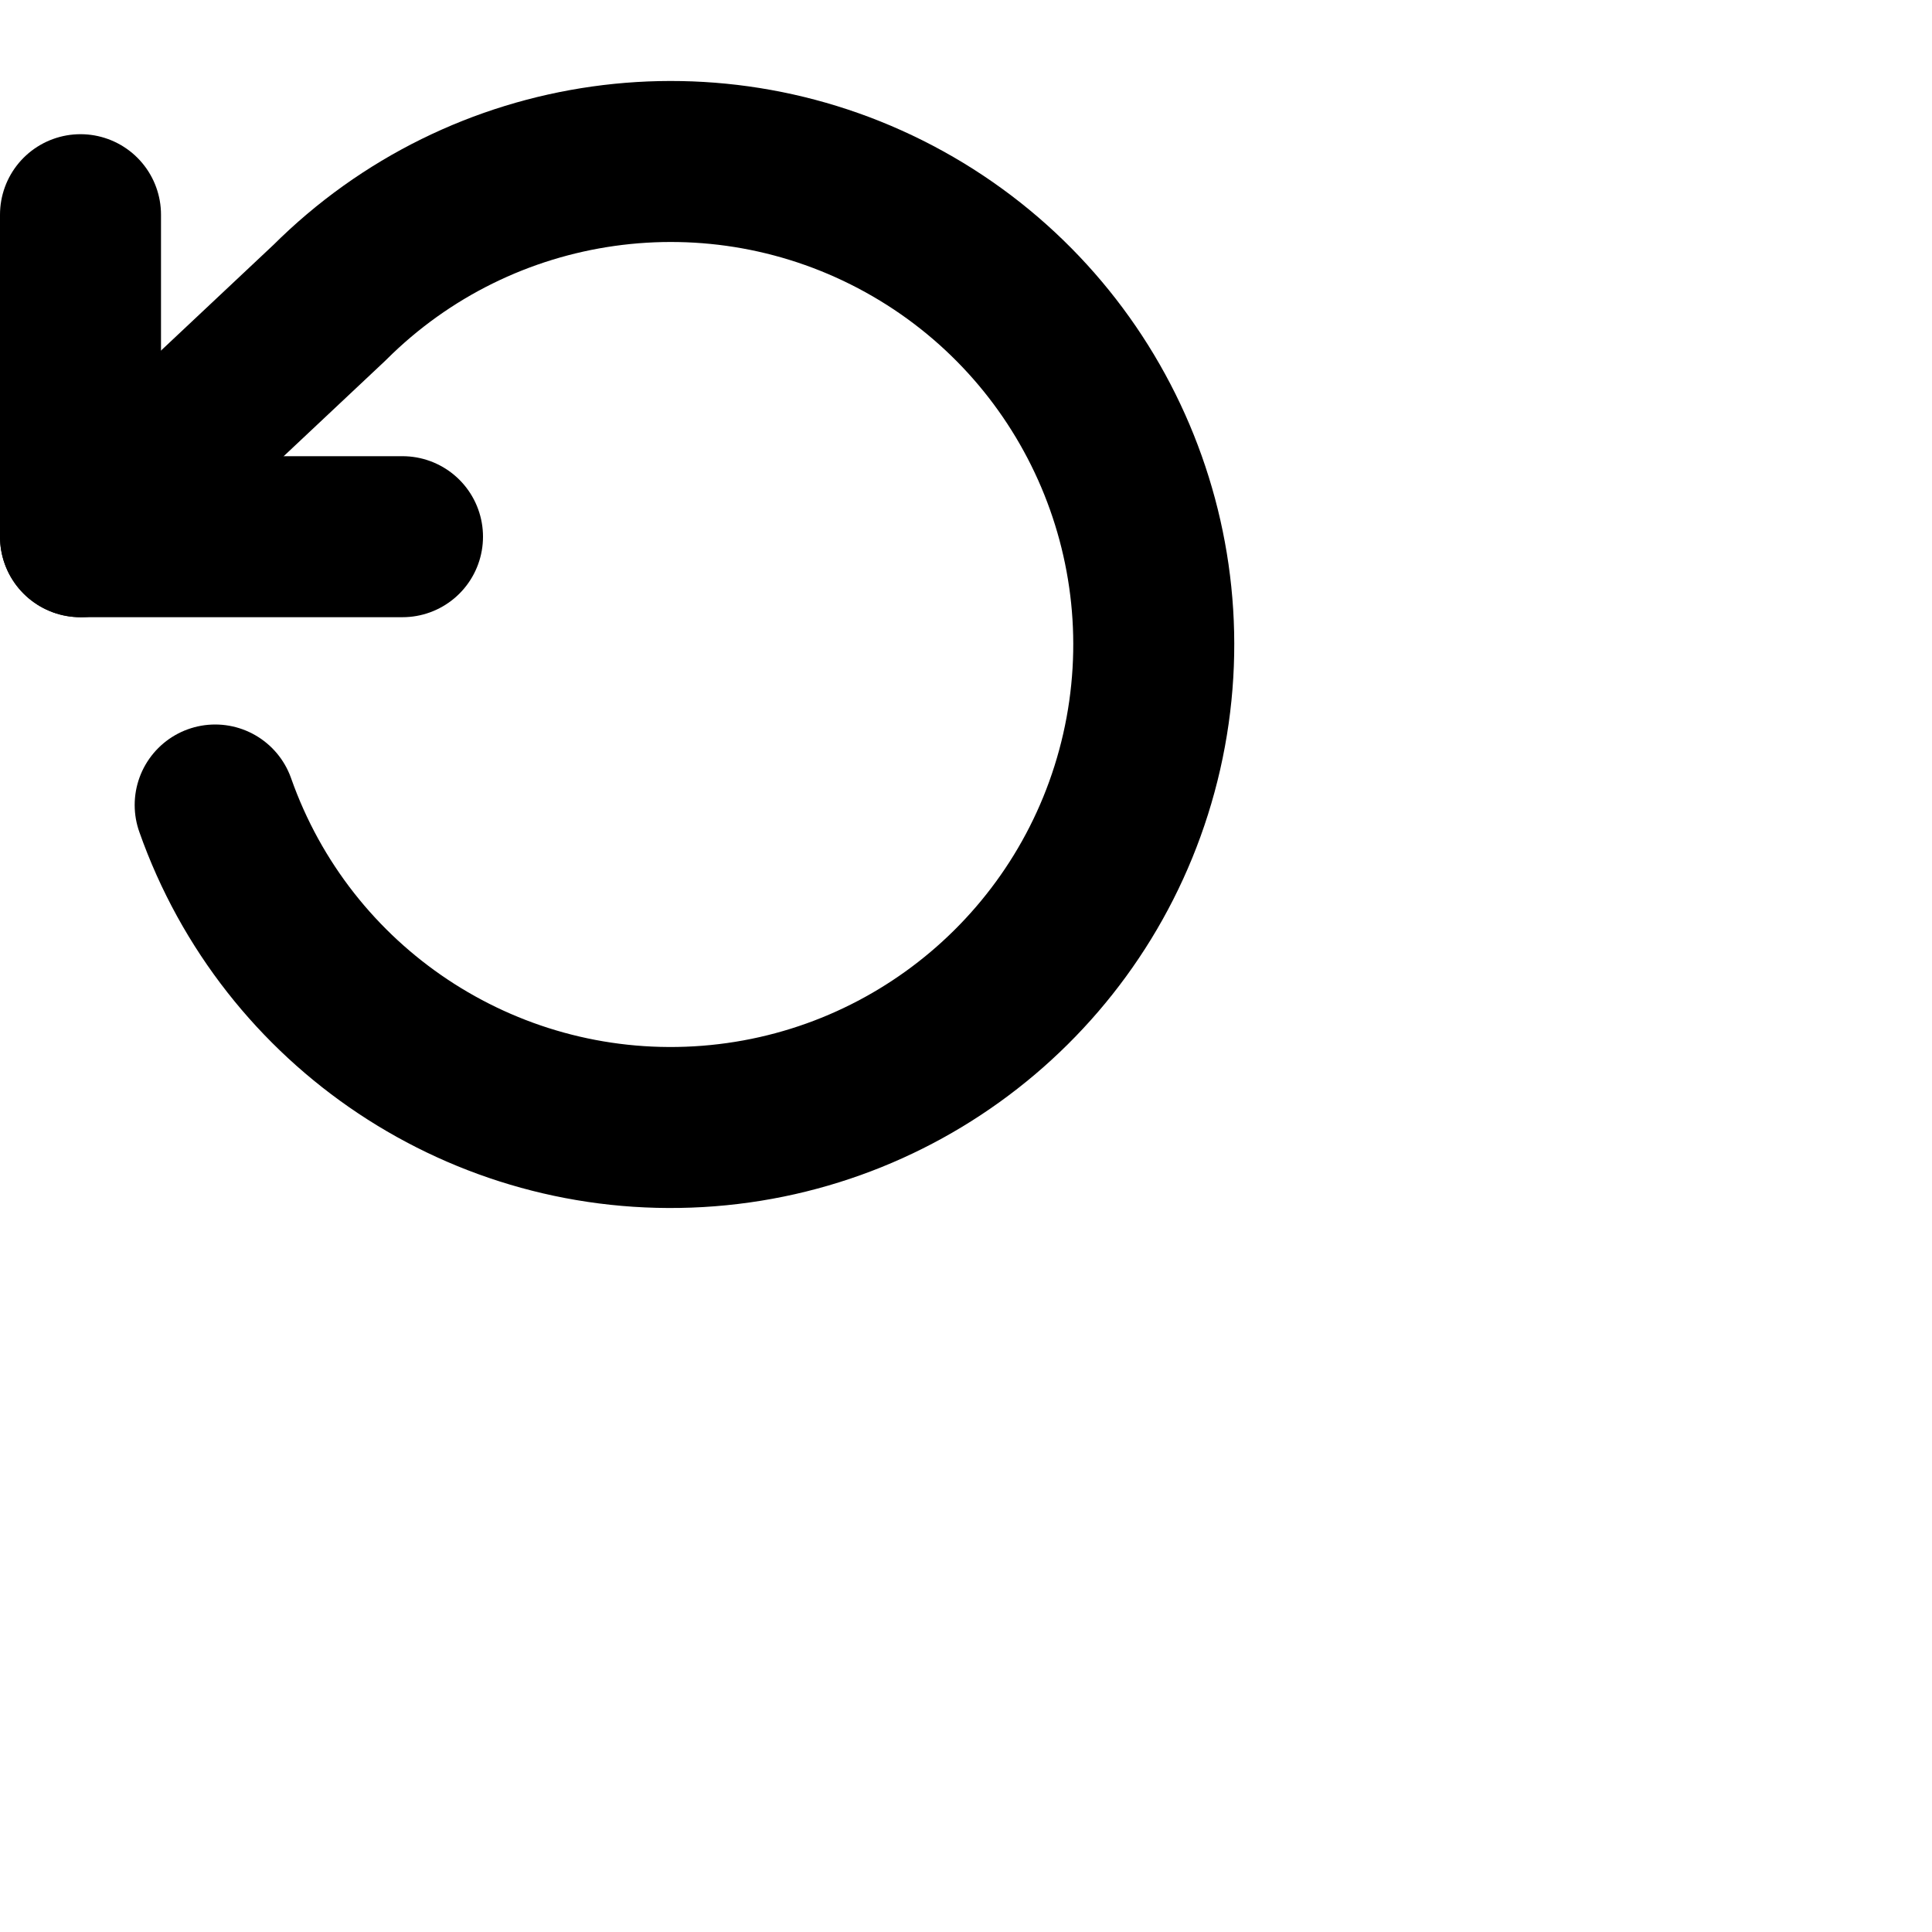
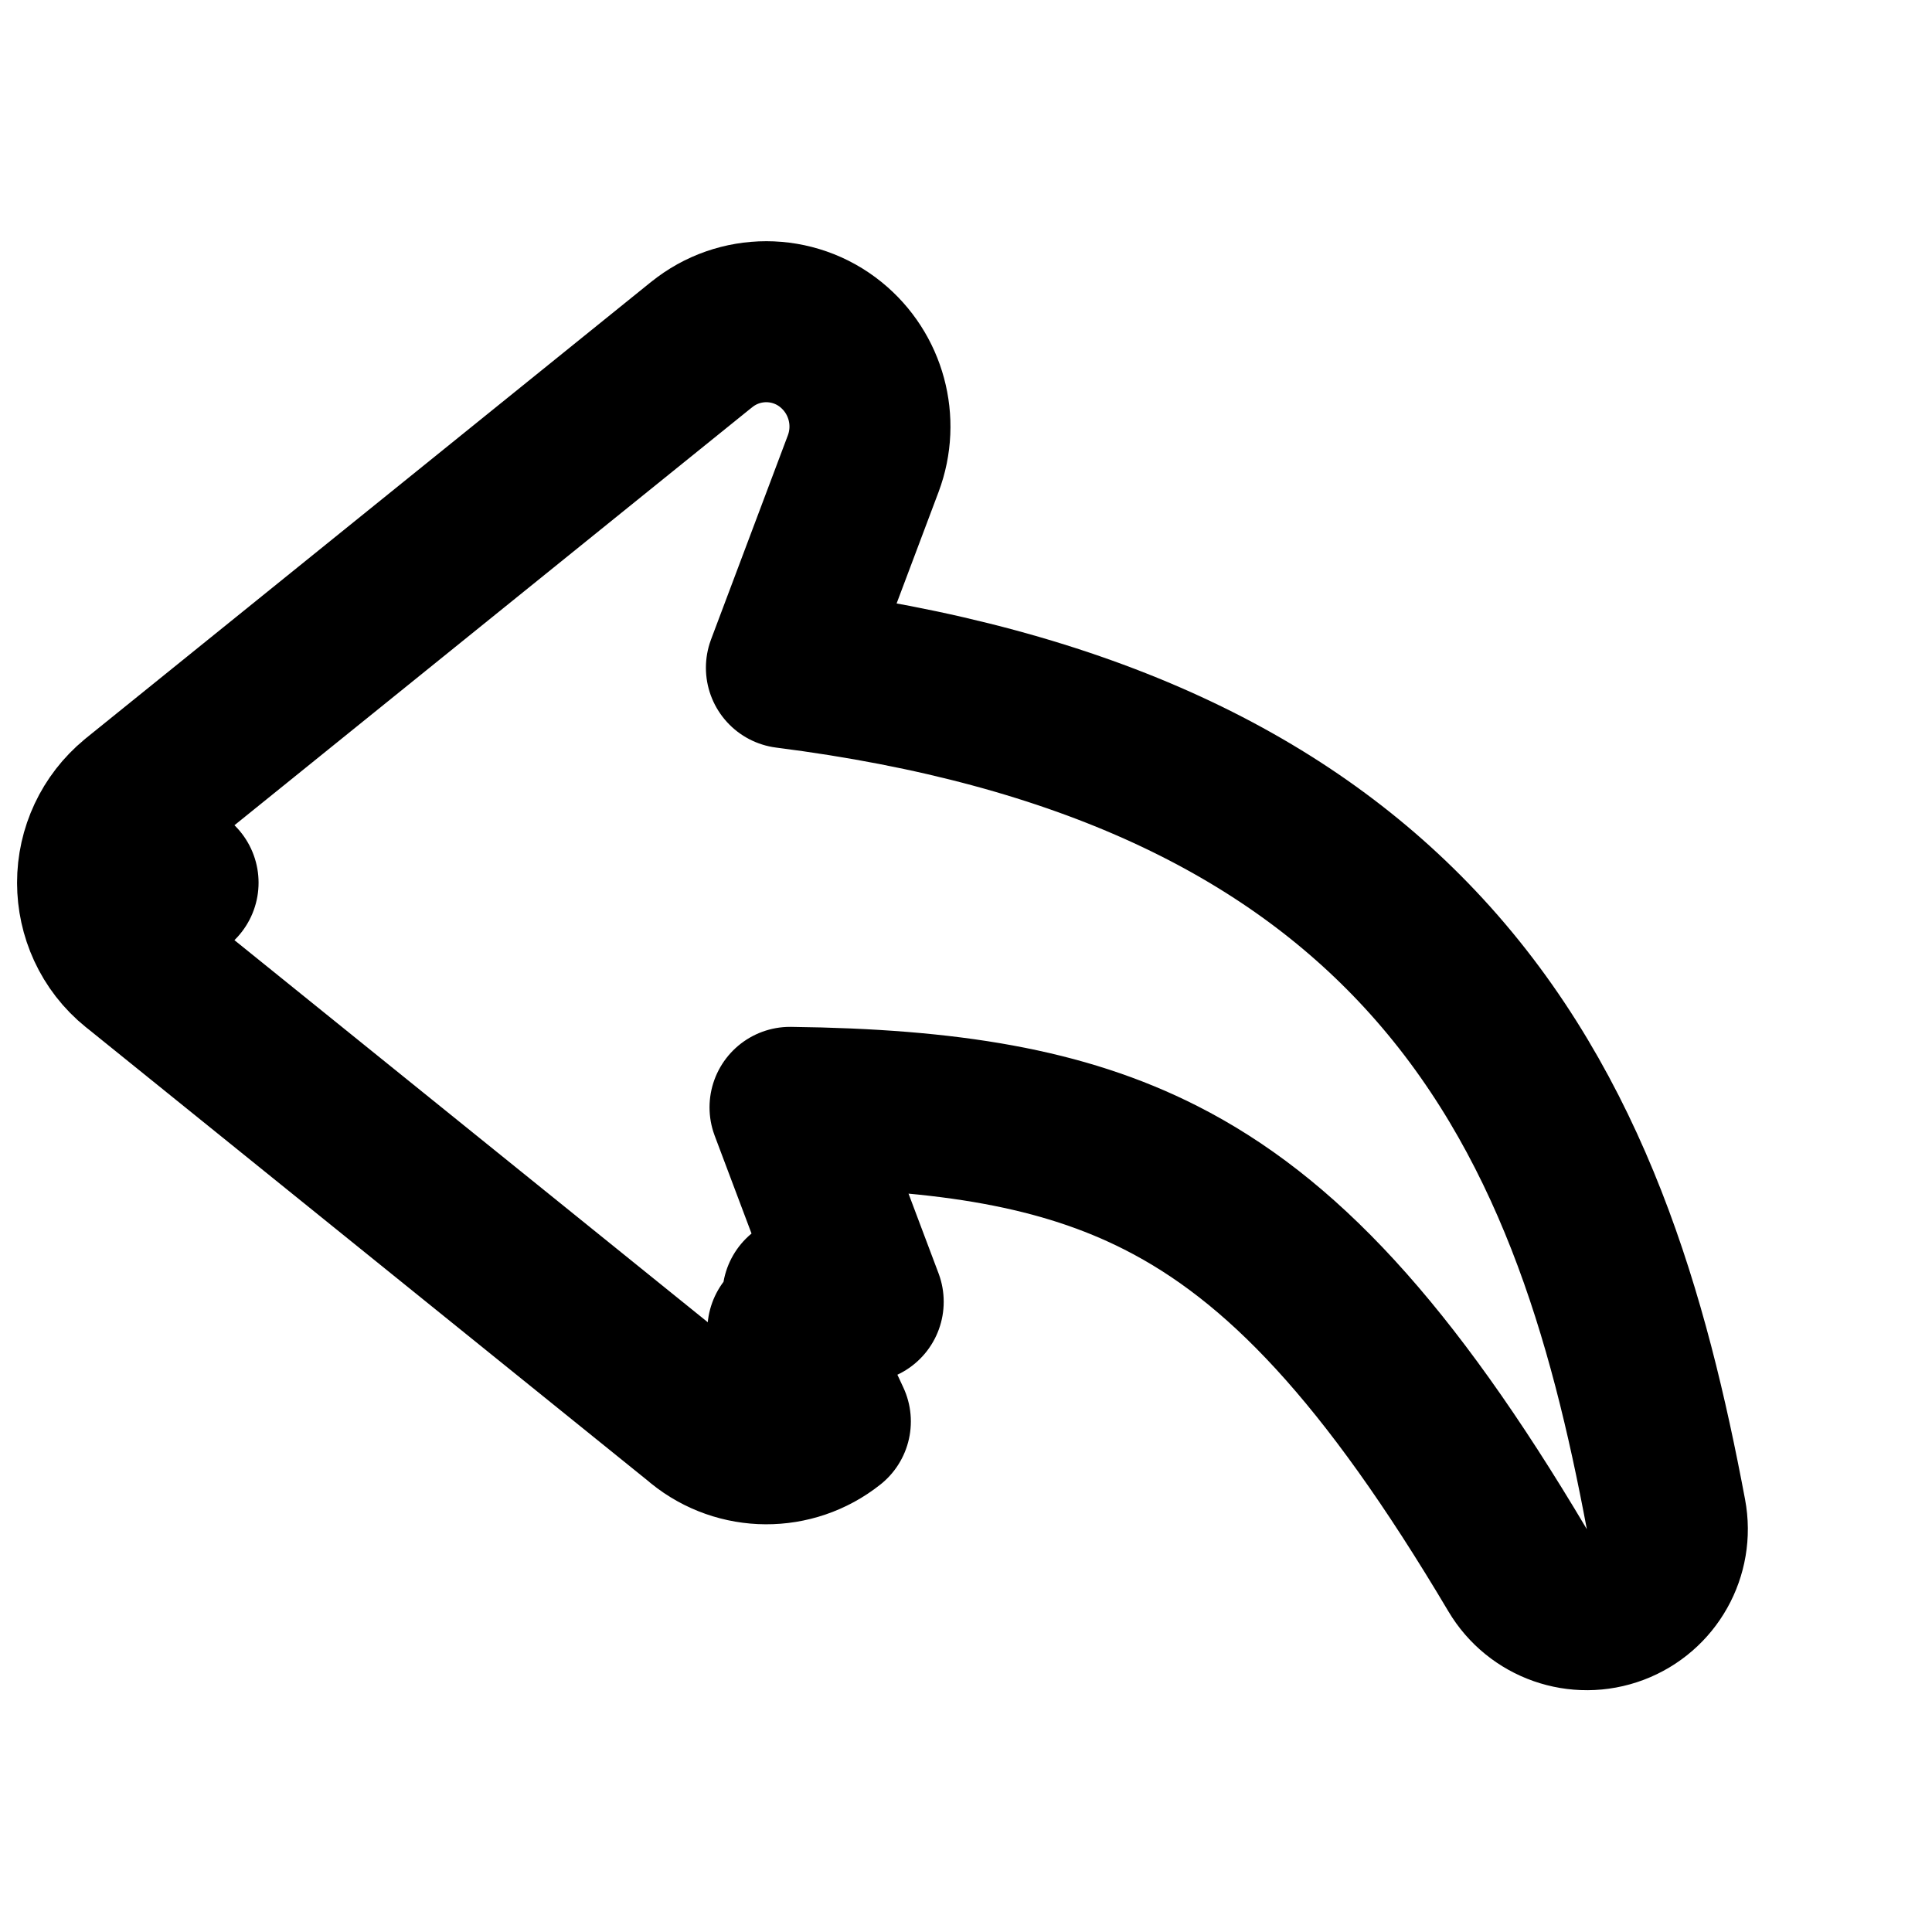
<svg xmlns="http://www.w3.org/2000/svg" id="tuiIconUndo" fill="none" viewBox="0 0 24 24">
-   <path stroke="currentColor" stroke-linecap="round" stroke-linejoin="round" stroke-width="2" d="M1 2.667v4h4" />
-   <path stroke="currentColor" stroke-linecap="round" stroke-linejoin="round" stroke-width="2" d="M2.673 10a6 6 0 101.42-6.24L1 6.667" />
+   <path stroke="currentColor" stroke-linecap="round" stroke-linejoin="round" stroke-width="2" d="M1.212 10.967c0 .374.161.756.484 1.016h.001l7.018 5.665.001.002a1.277 1.277 0 001.599.008h0l-.528-1.134.936-.352h0v-.002l-.909-2.414c1.97.024 3.388.256 4.607.875 1.482.752 2.816 2.154 4.431 4.875a1 1 0 001.843-.695c-.459-2.442-1.173-4.98-3.014-6.975-1.676-1.816-4.172-3.066-7.912-3.541l.954-2.535h0a1.31 1.31 0 00-.4-1.478 1.275 1.275 0 00-1.607-.001l-.002.001-7.02 5.668h0l-.008.007a1.306 1.306 0 00-.474 1.01zm0 0v-.002h1l-1 .004v-.002zm8.763 5.129l-.002-.002.002.002z" />
</svg>
